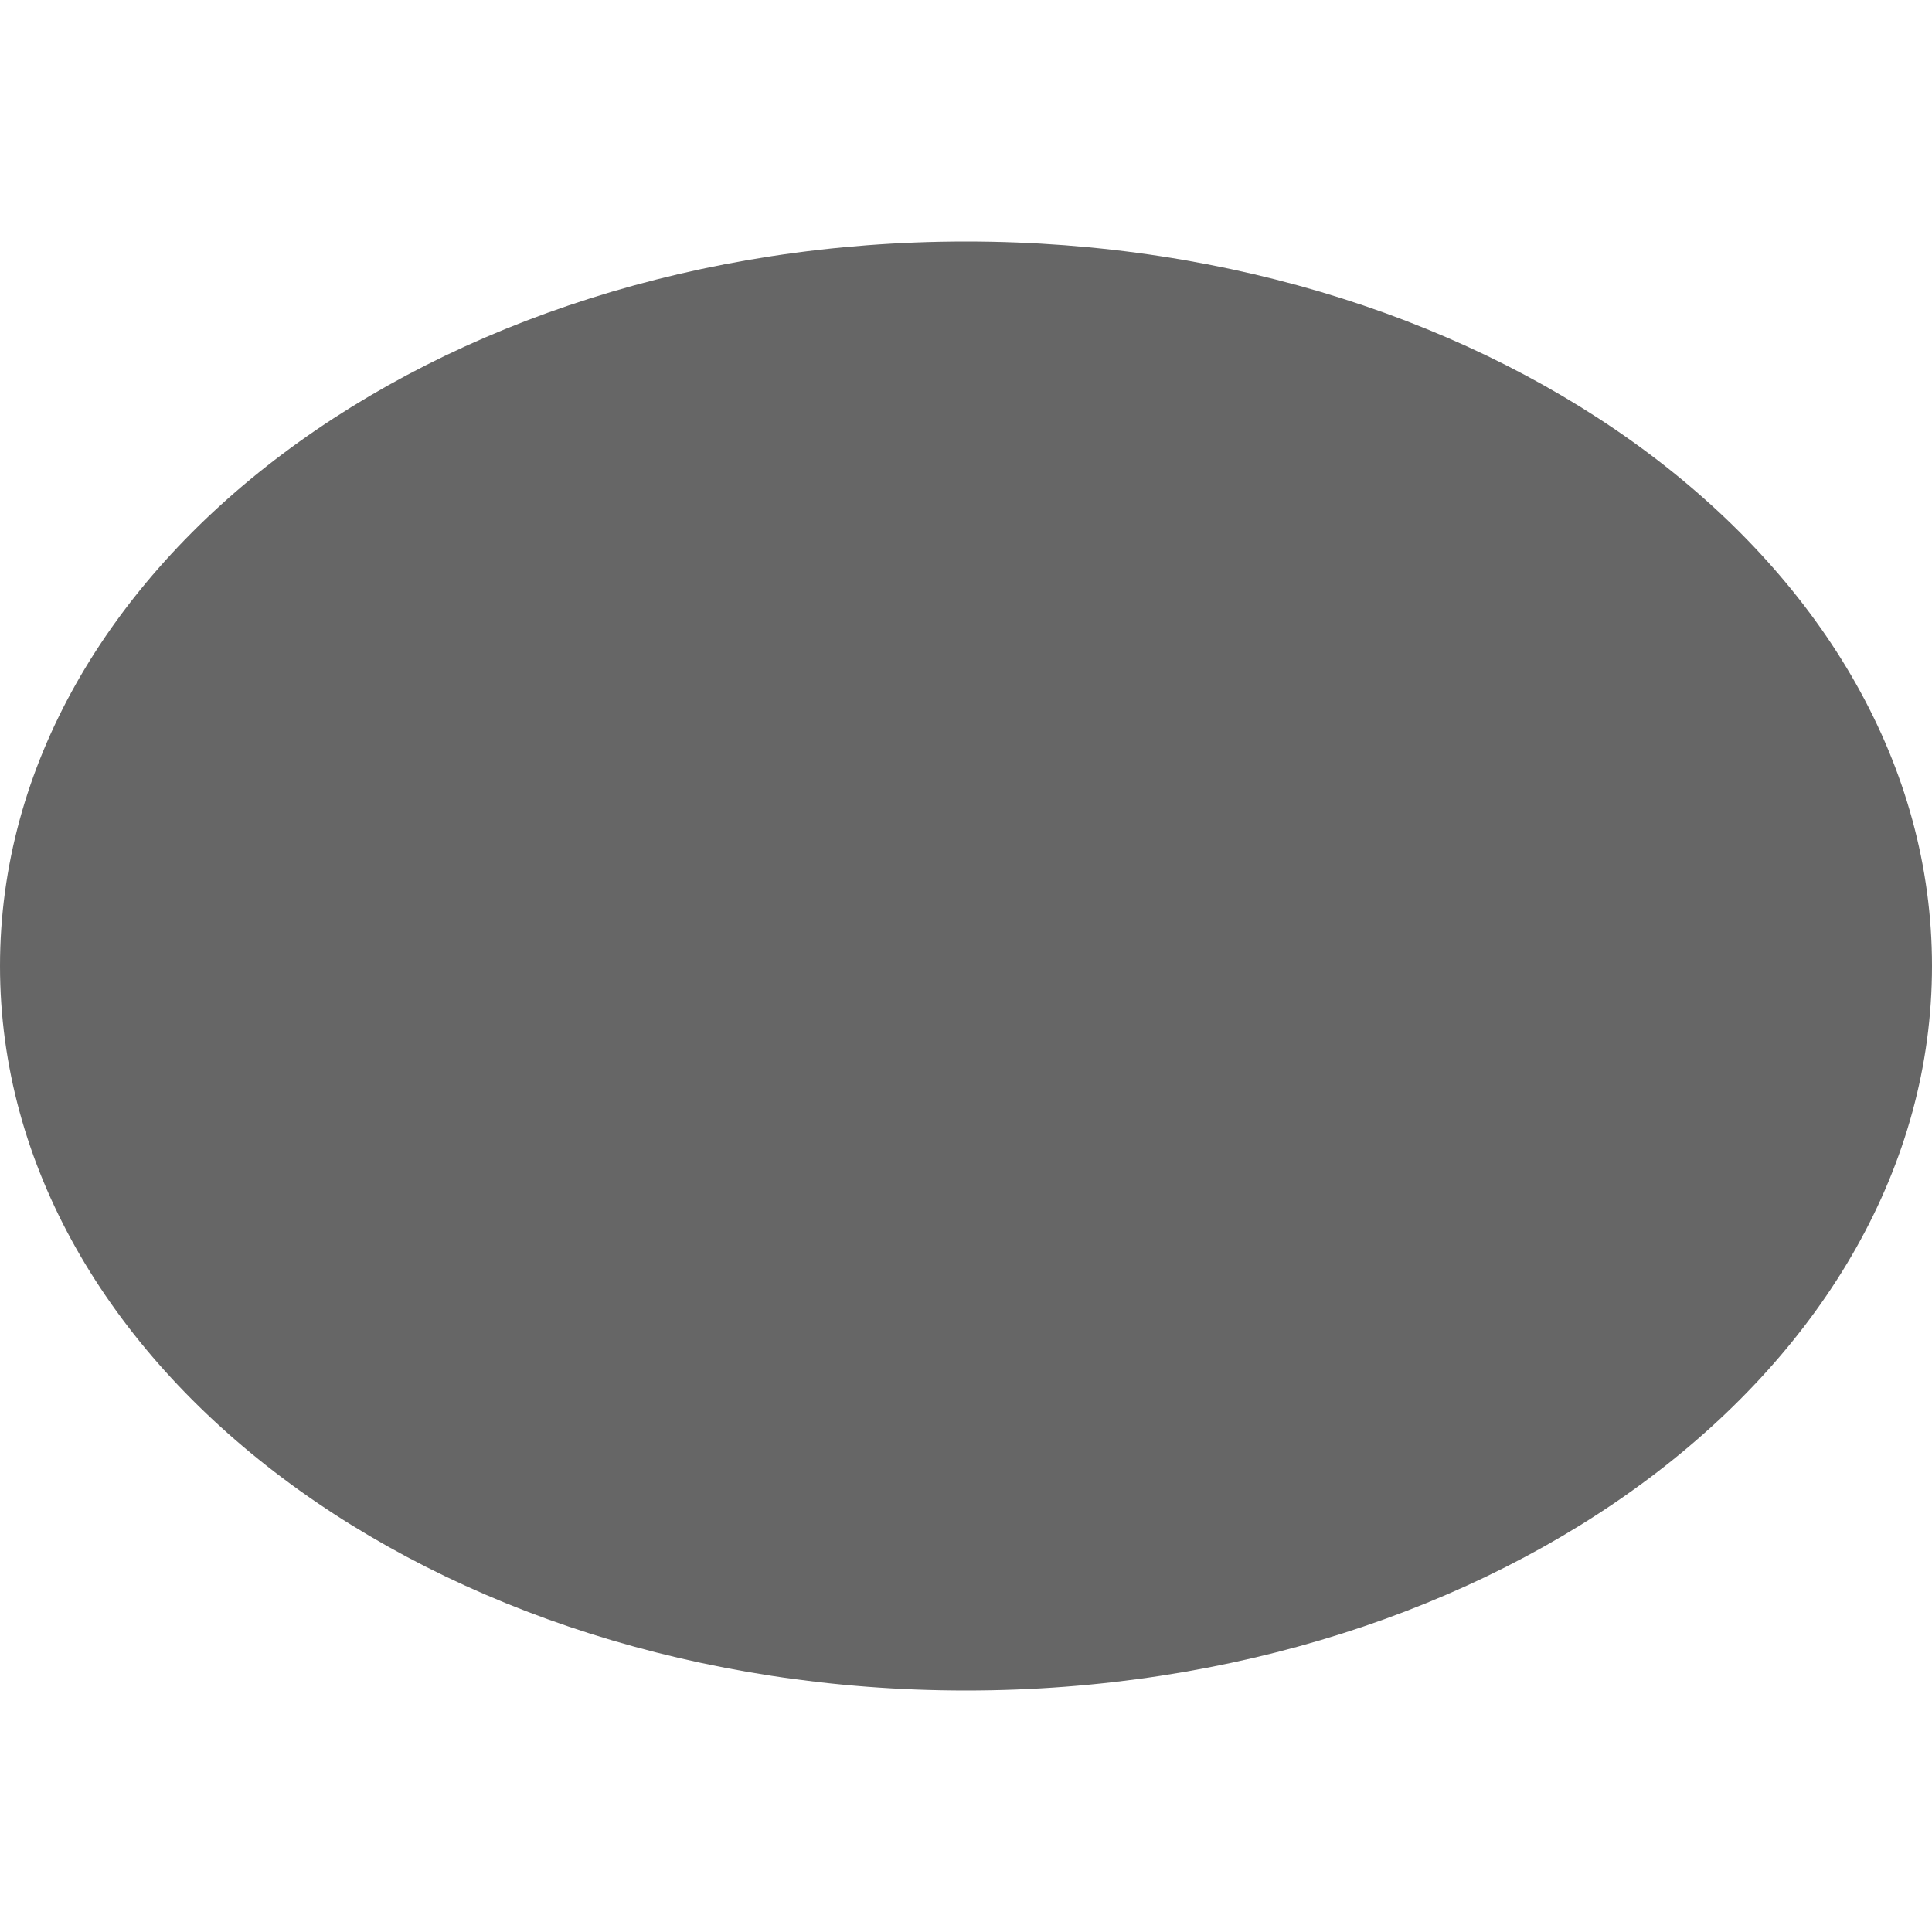
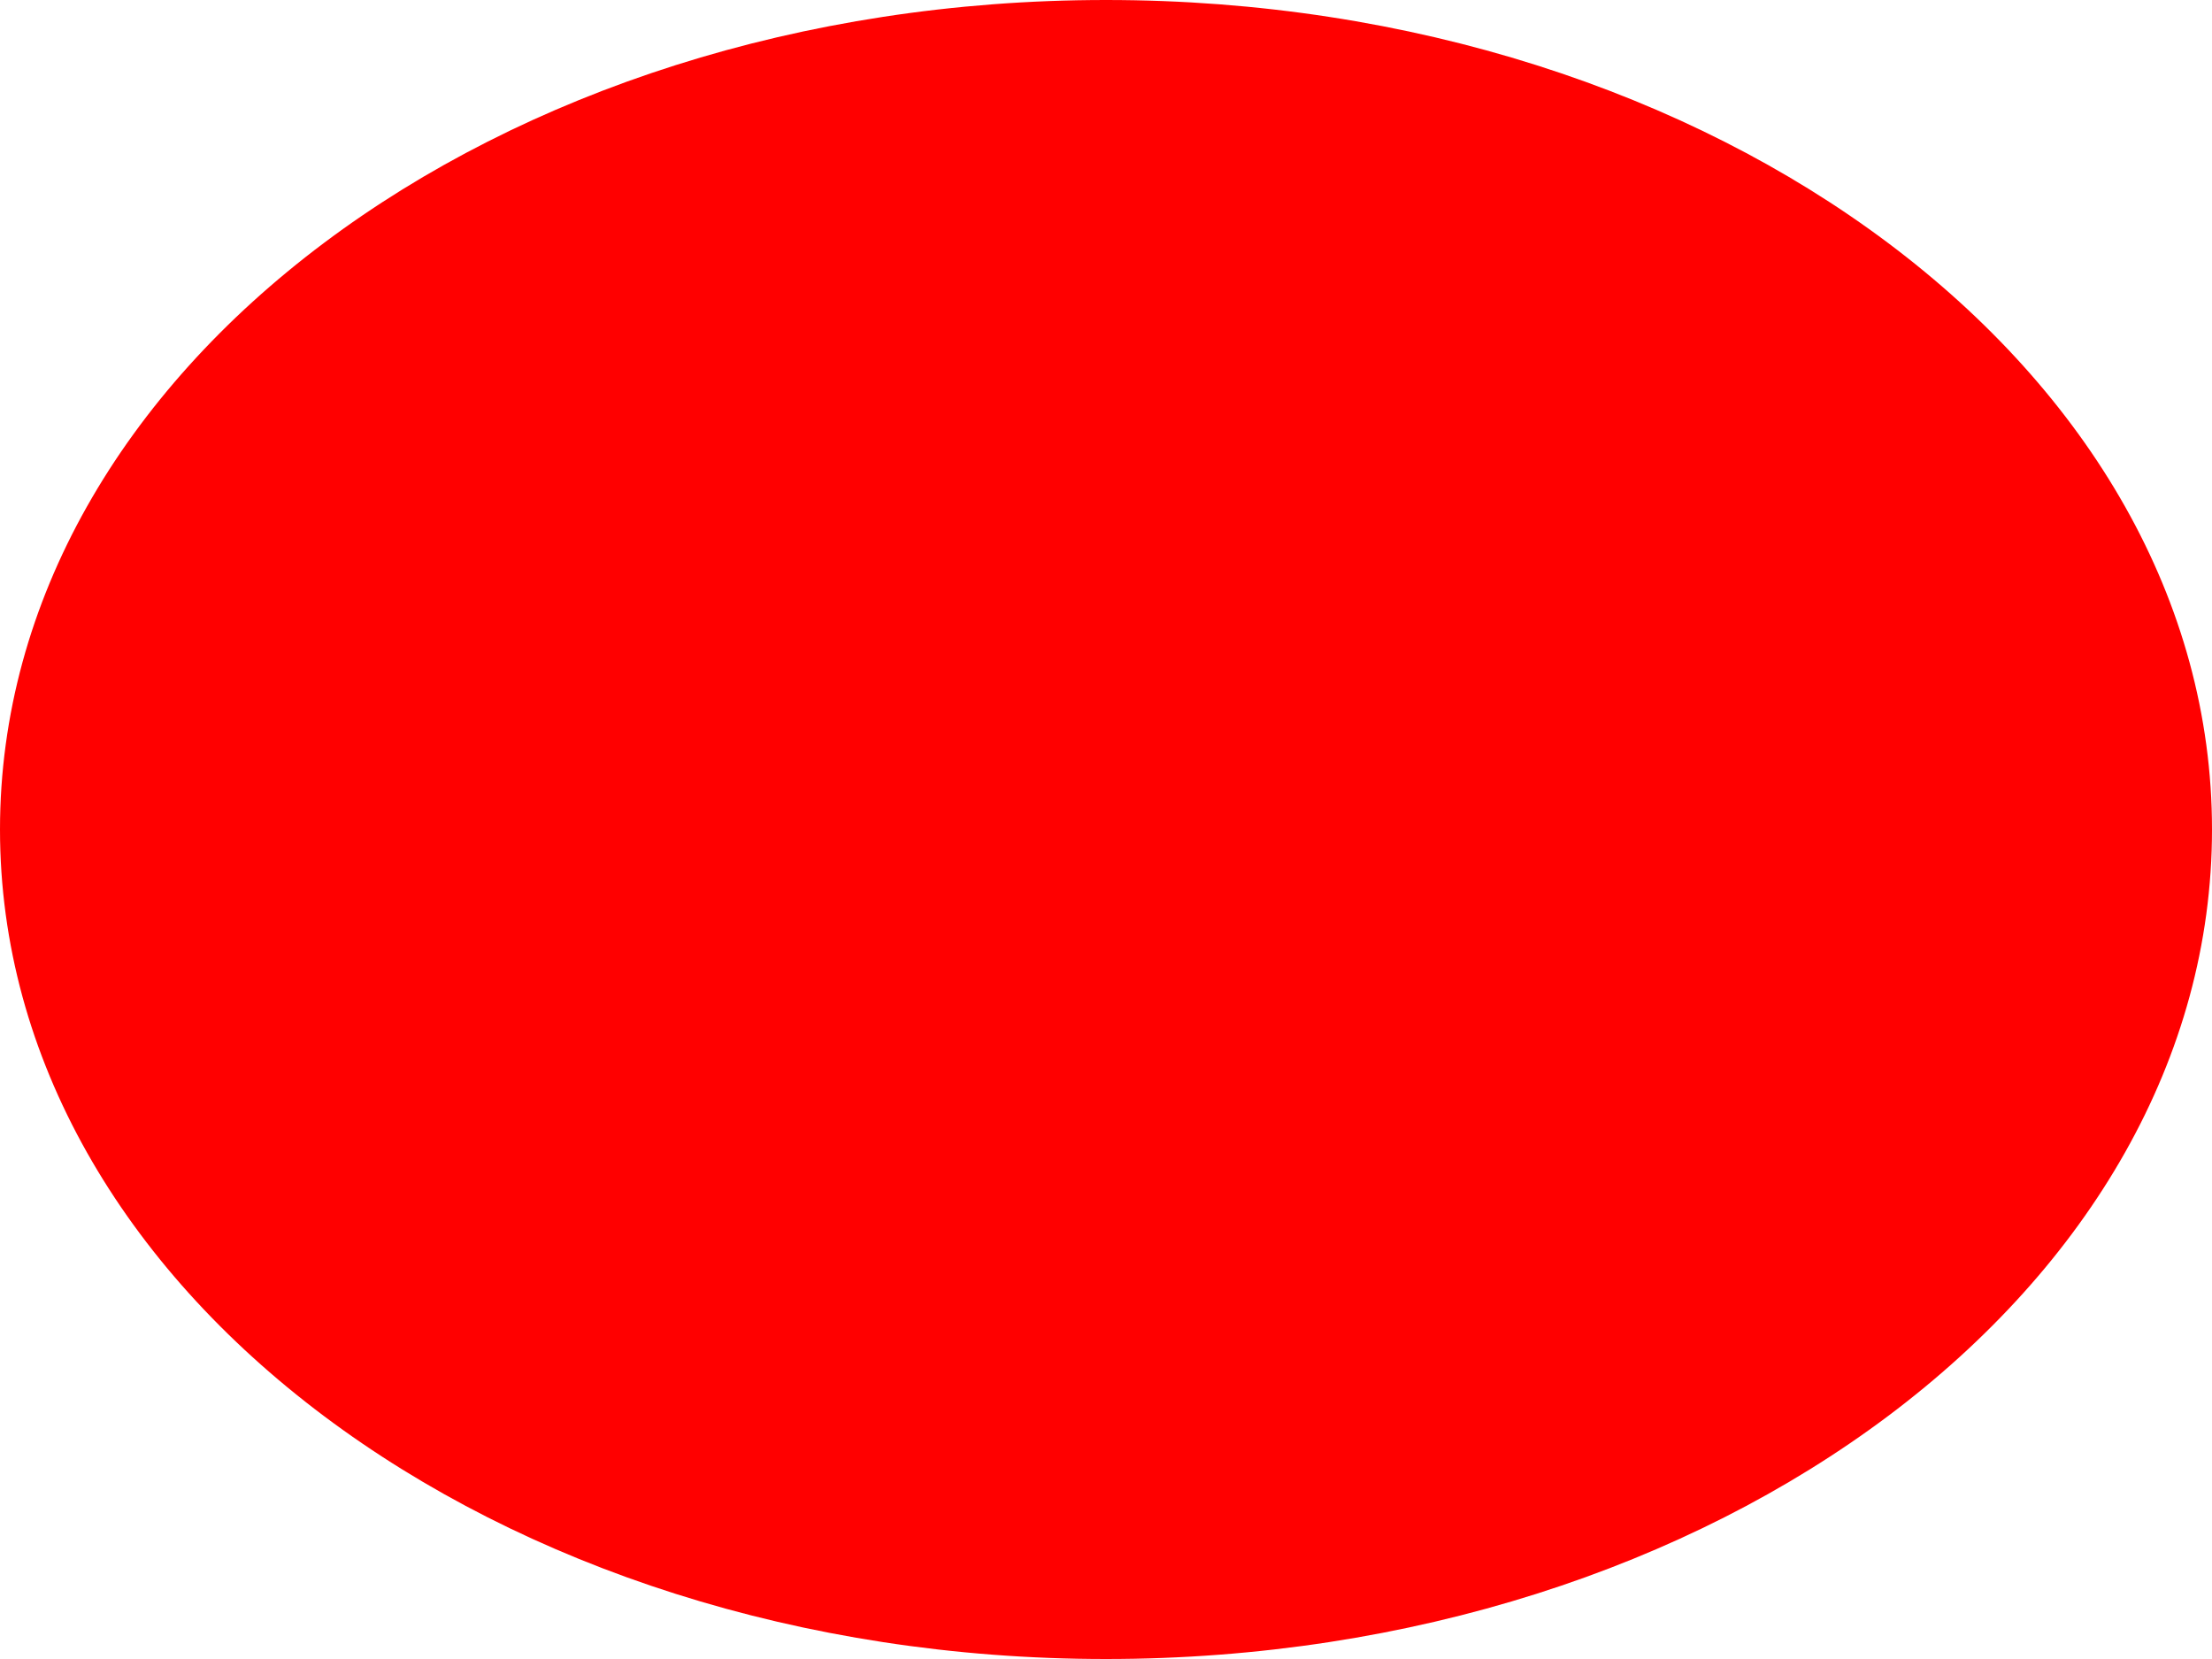
- <svg xmlns="http://www.w3.org/2000/svg" width="1em" height="1em" viewBox="0 0 12 9" fill="none">
-   <path d="M6 9C9.314 9 12 6.985 12 4.5C12 2.015 9.314 0 6 0C2.686 0 0 2.015 0 4.5C0 6.985 2.686 9 6 9Z" fill="#666666" />
+ <svg xmlns="http://www.w3.org/2000/svg" width="12" height="9" viewBox="0 0 12 9" fill="none">
+   <path d="M6 9C9.314 9 12 6.985 12 4.5C12 2.015 9.314 0 6 0C2.686 0 0 2.015 0 4.5C0 6.985 2.686 9 6 9Z" fill="#FF0000" />
</svg>
